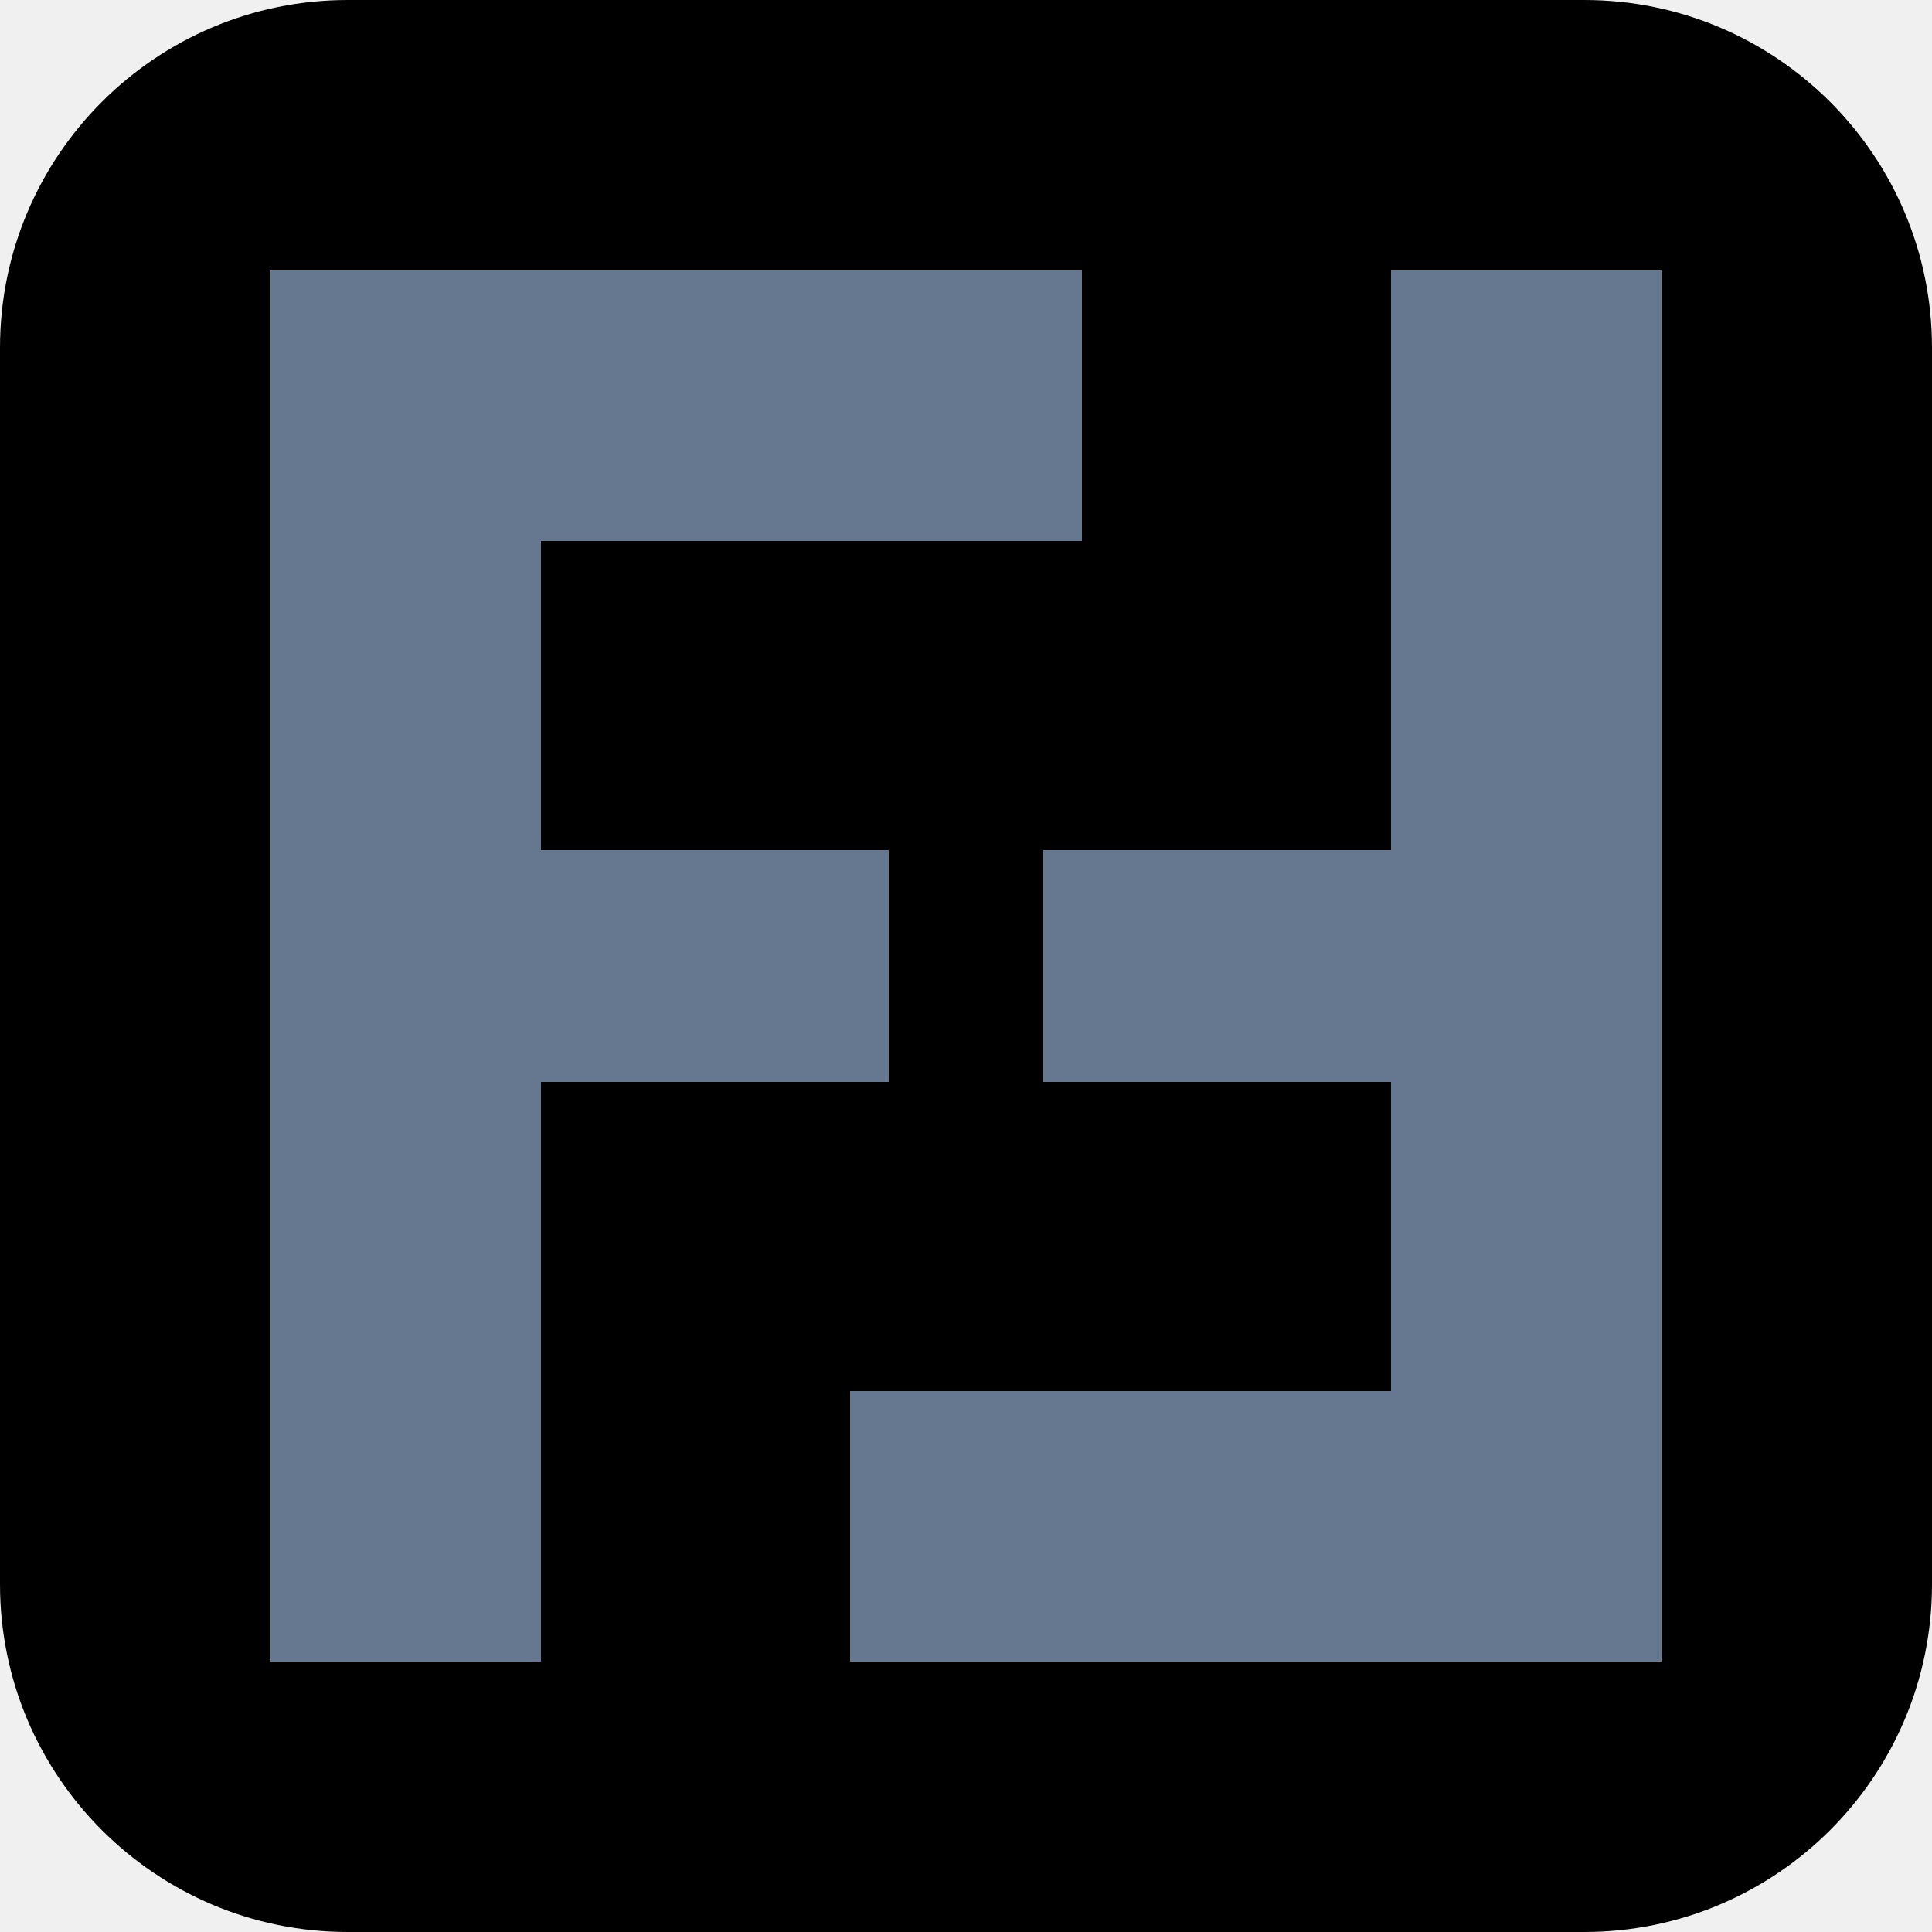
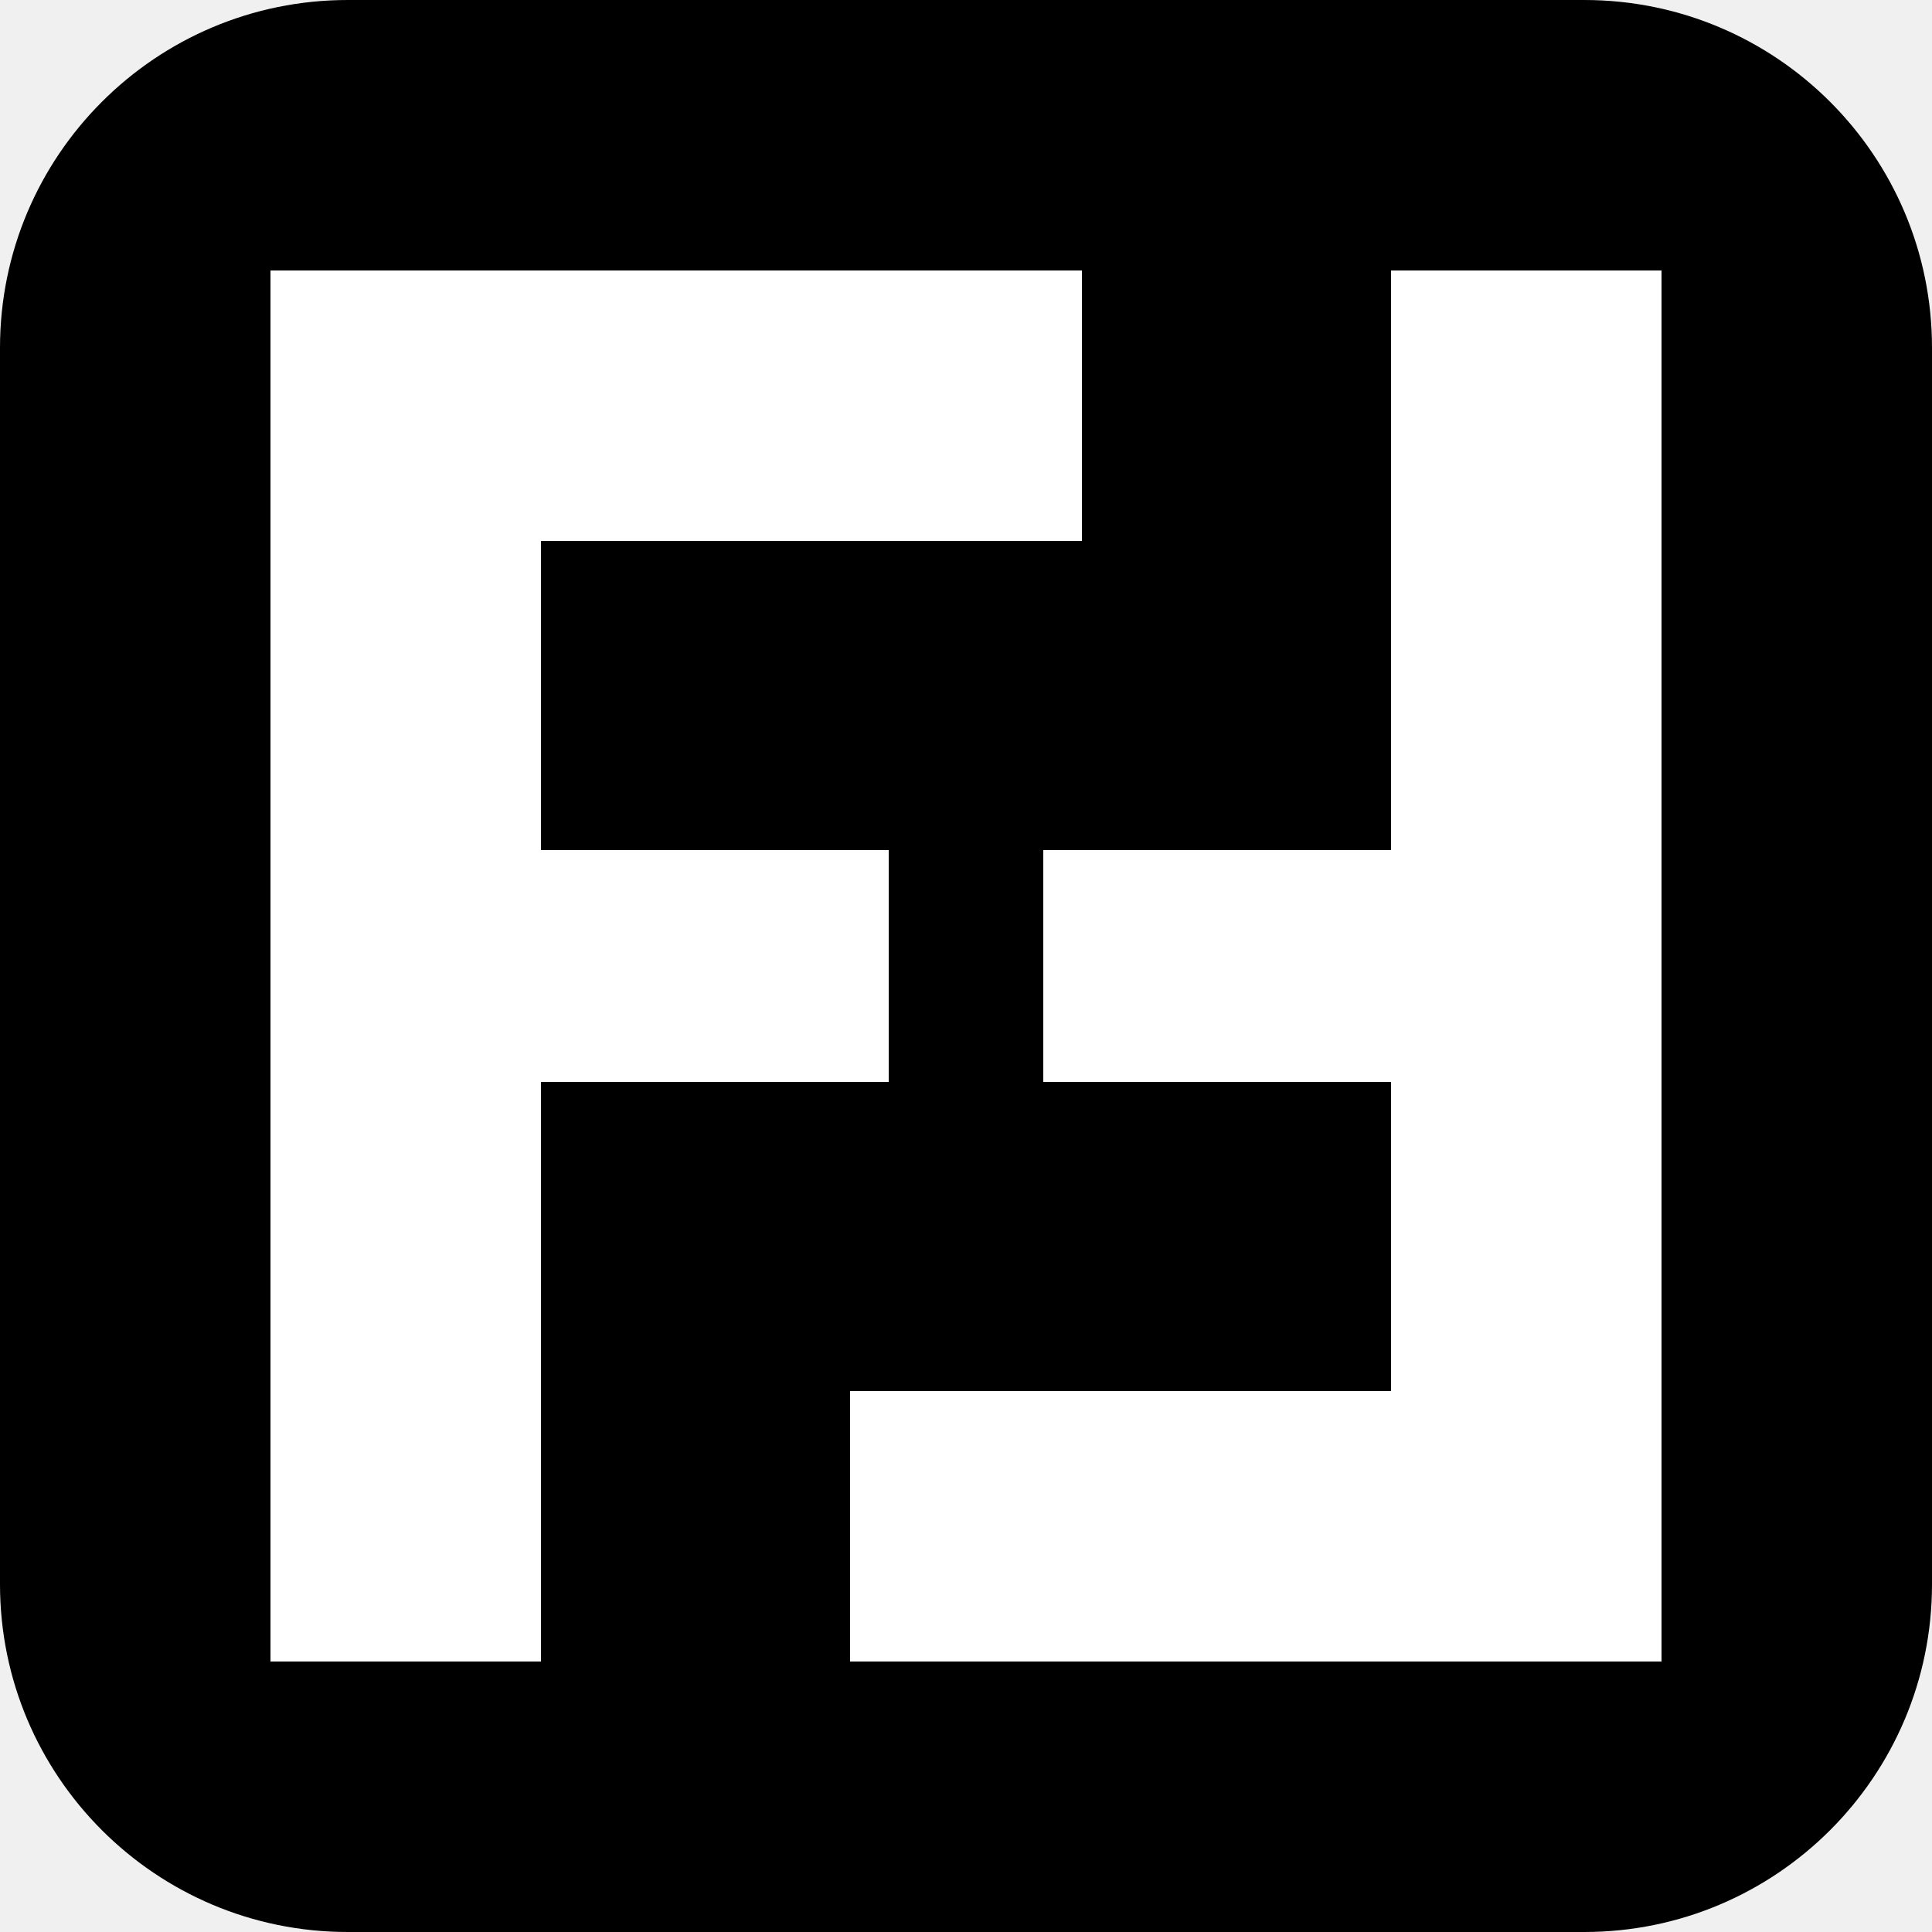
<svg xmlns="http://www.w3.org/2000/svg" viewBox="0 0 100 100">
  <rect width="100" height="100" rx="18" fill="#000000" />
-   <g fill="#65788F">
+   <g fill="#FFFFFF">
    <rect x="14" y="14" width="14" height="72" />
    <rect x="14" y="14" width="42" height="14" />
    <rect x="14" y="44" width="32" height="12" />
    <rect x="72" y="14" width="14" height="72" />
    <rect x="44" y="72" width="42" height="14" />
    <rect x="54" y="44" width="32" height="12" />
  </g>
</svg>
